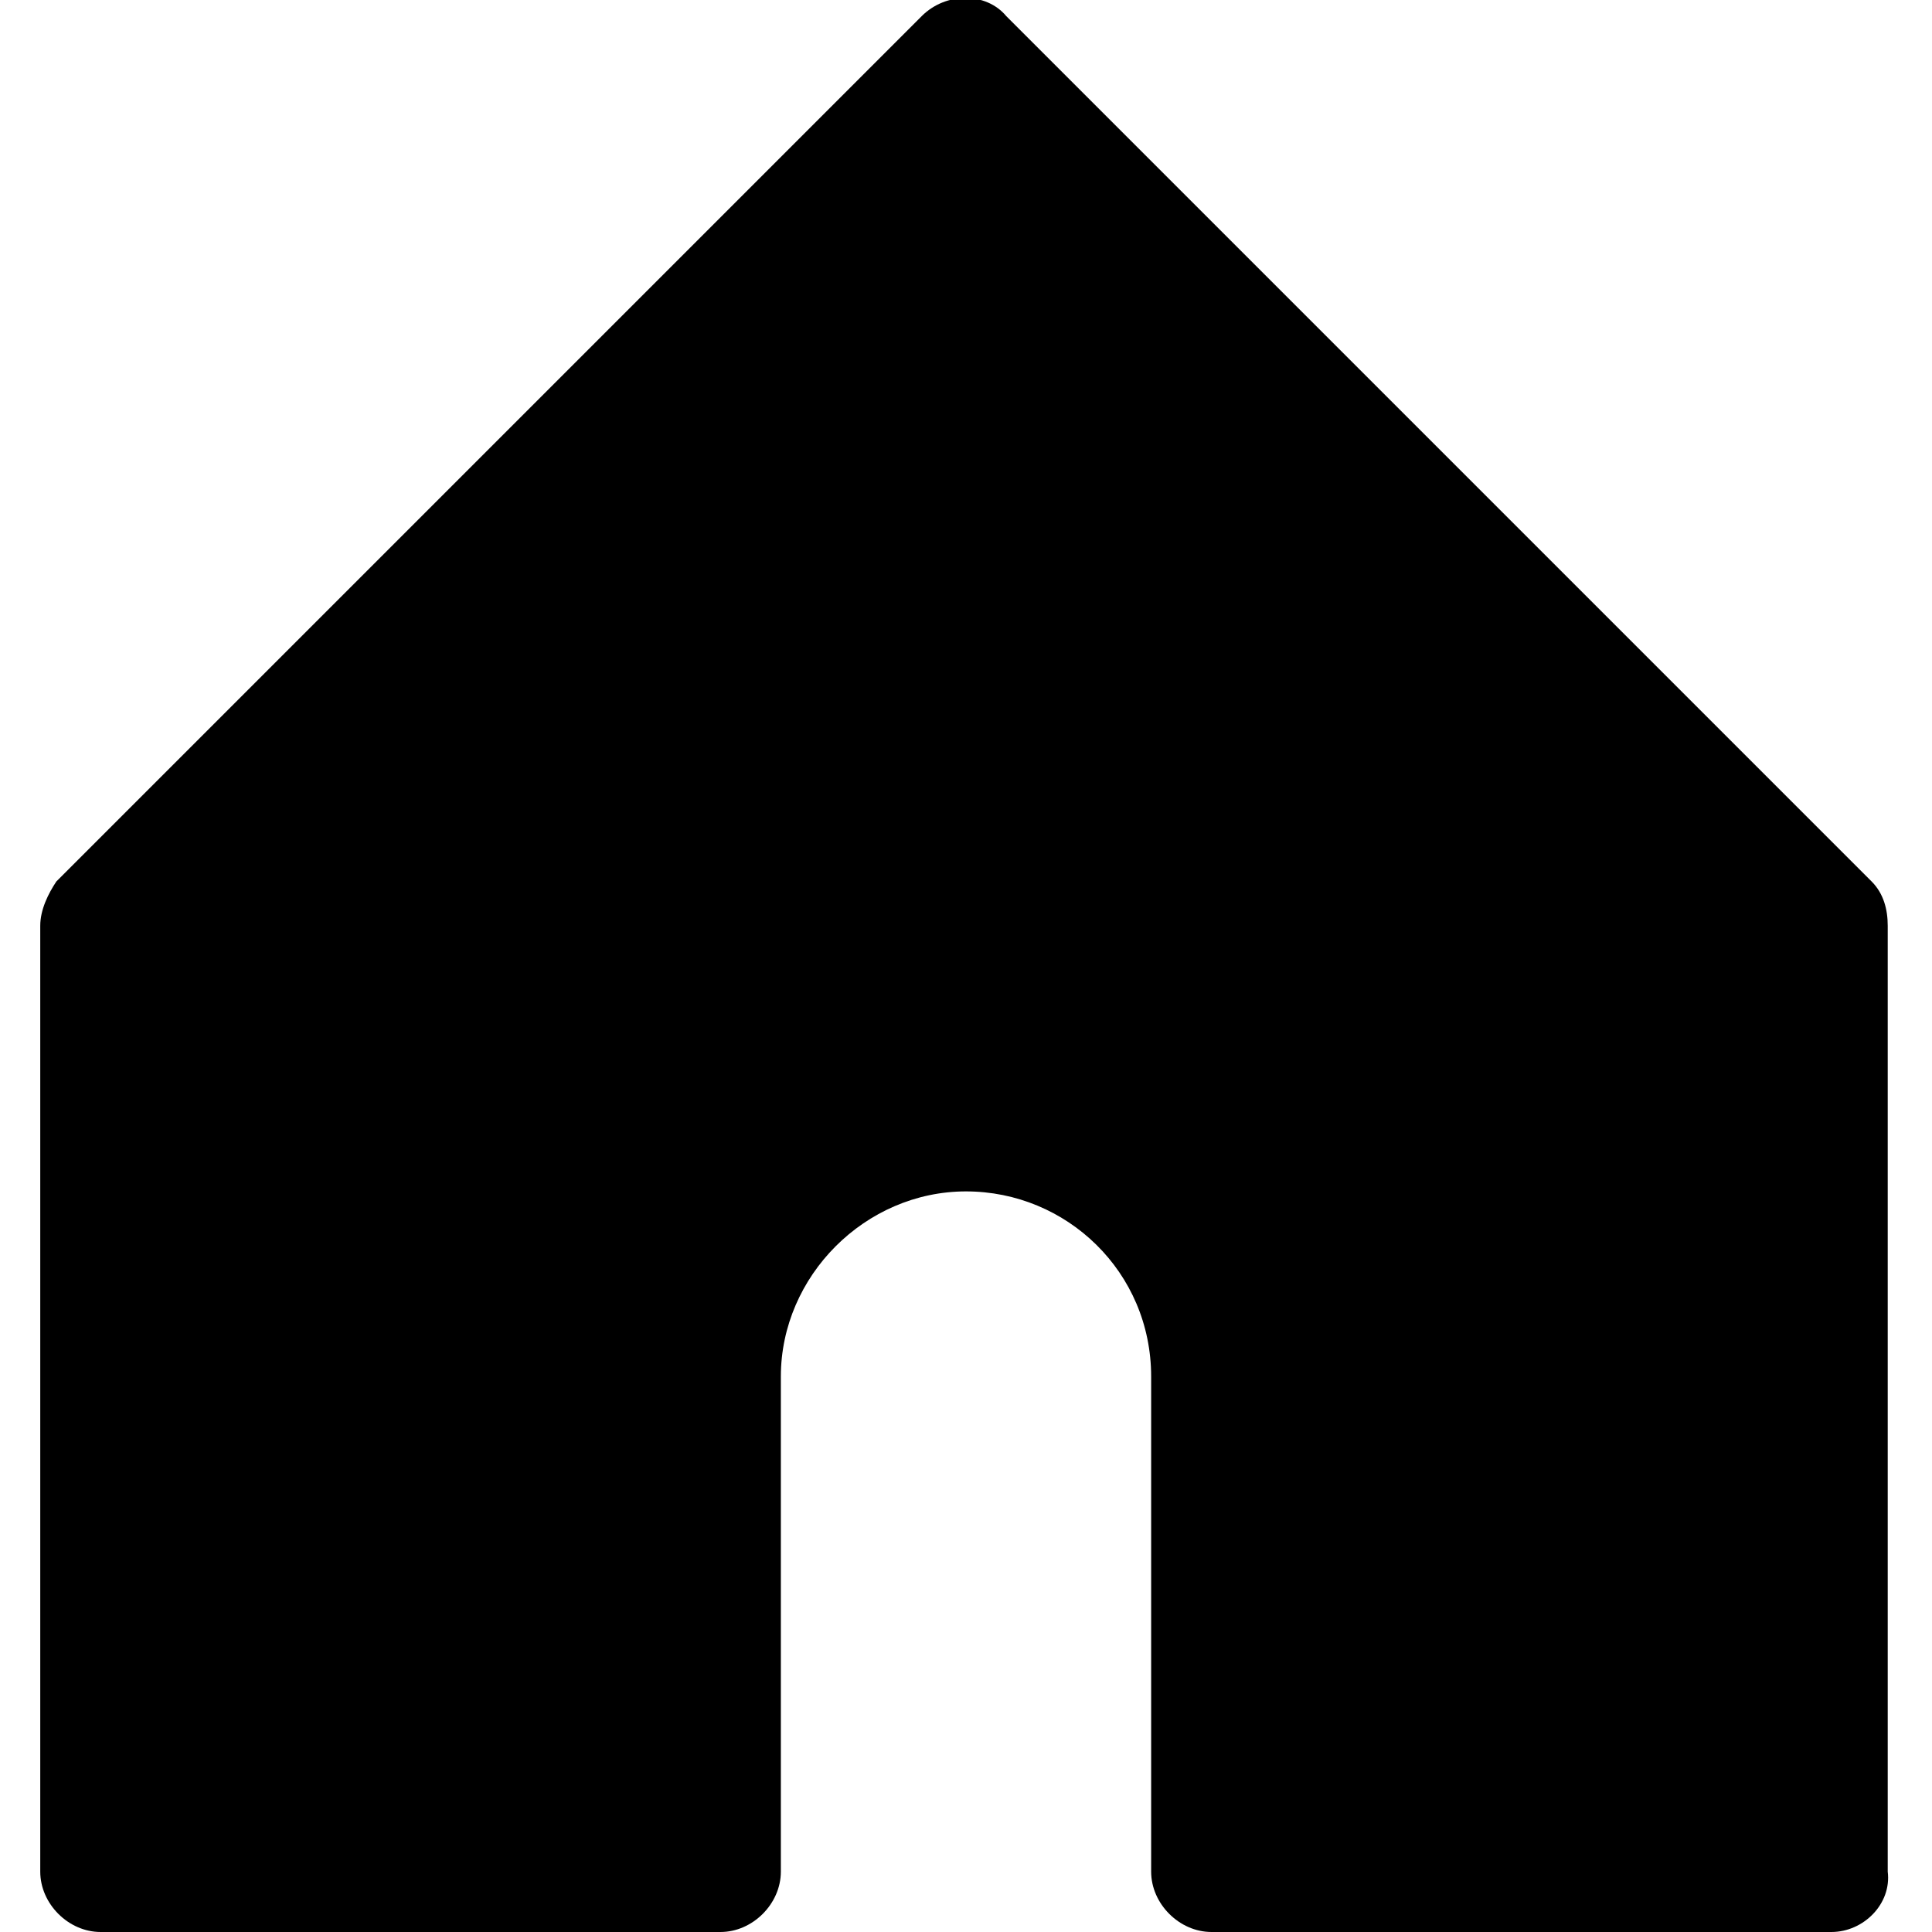
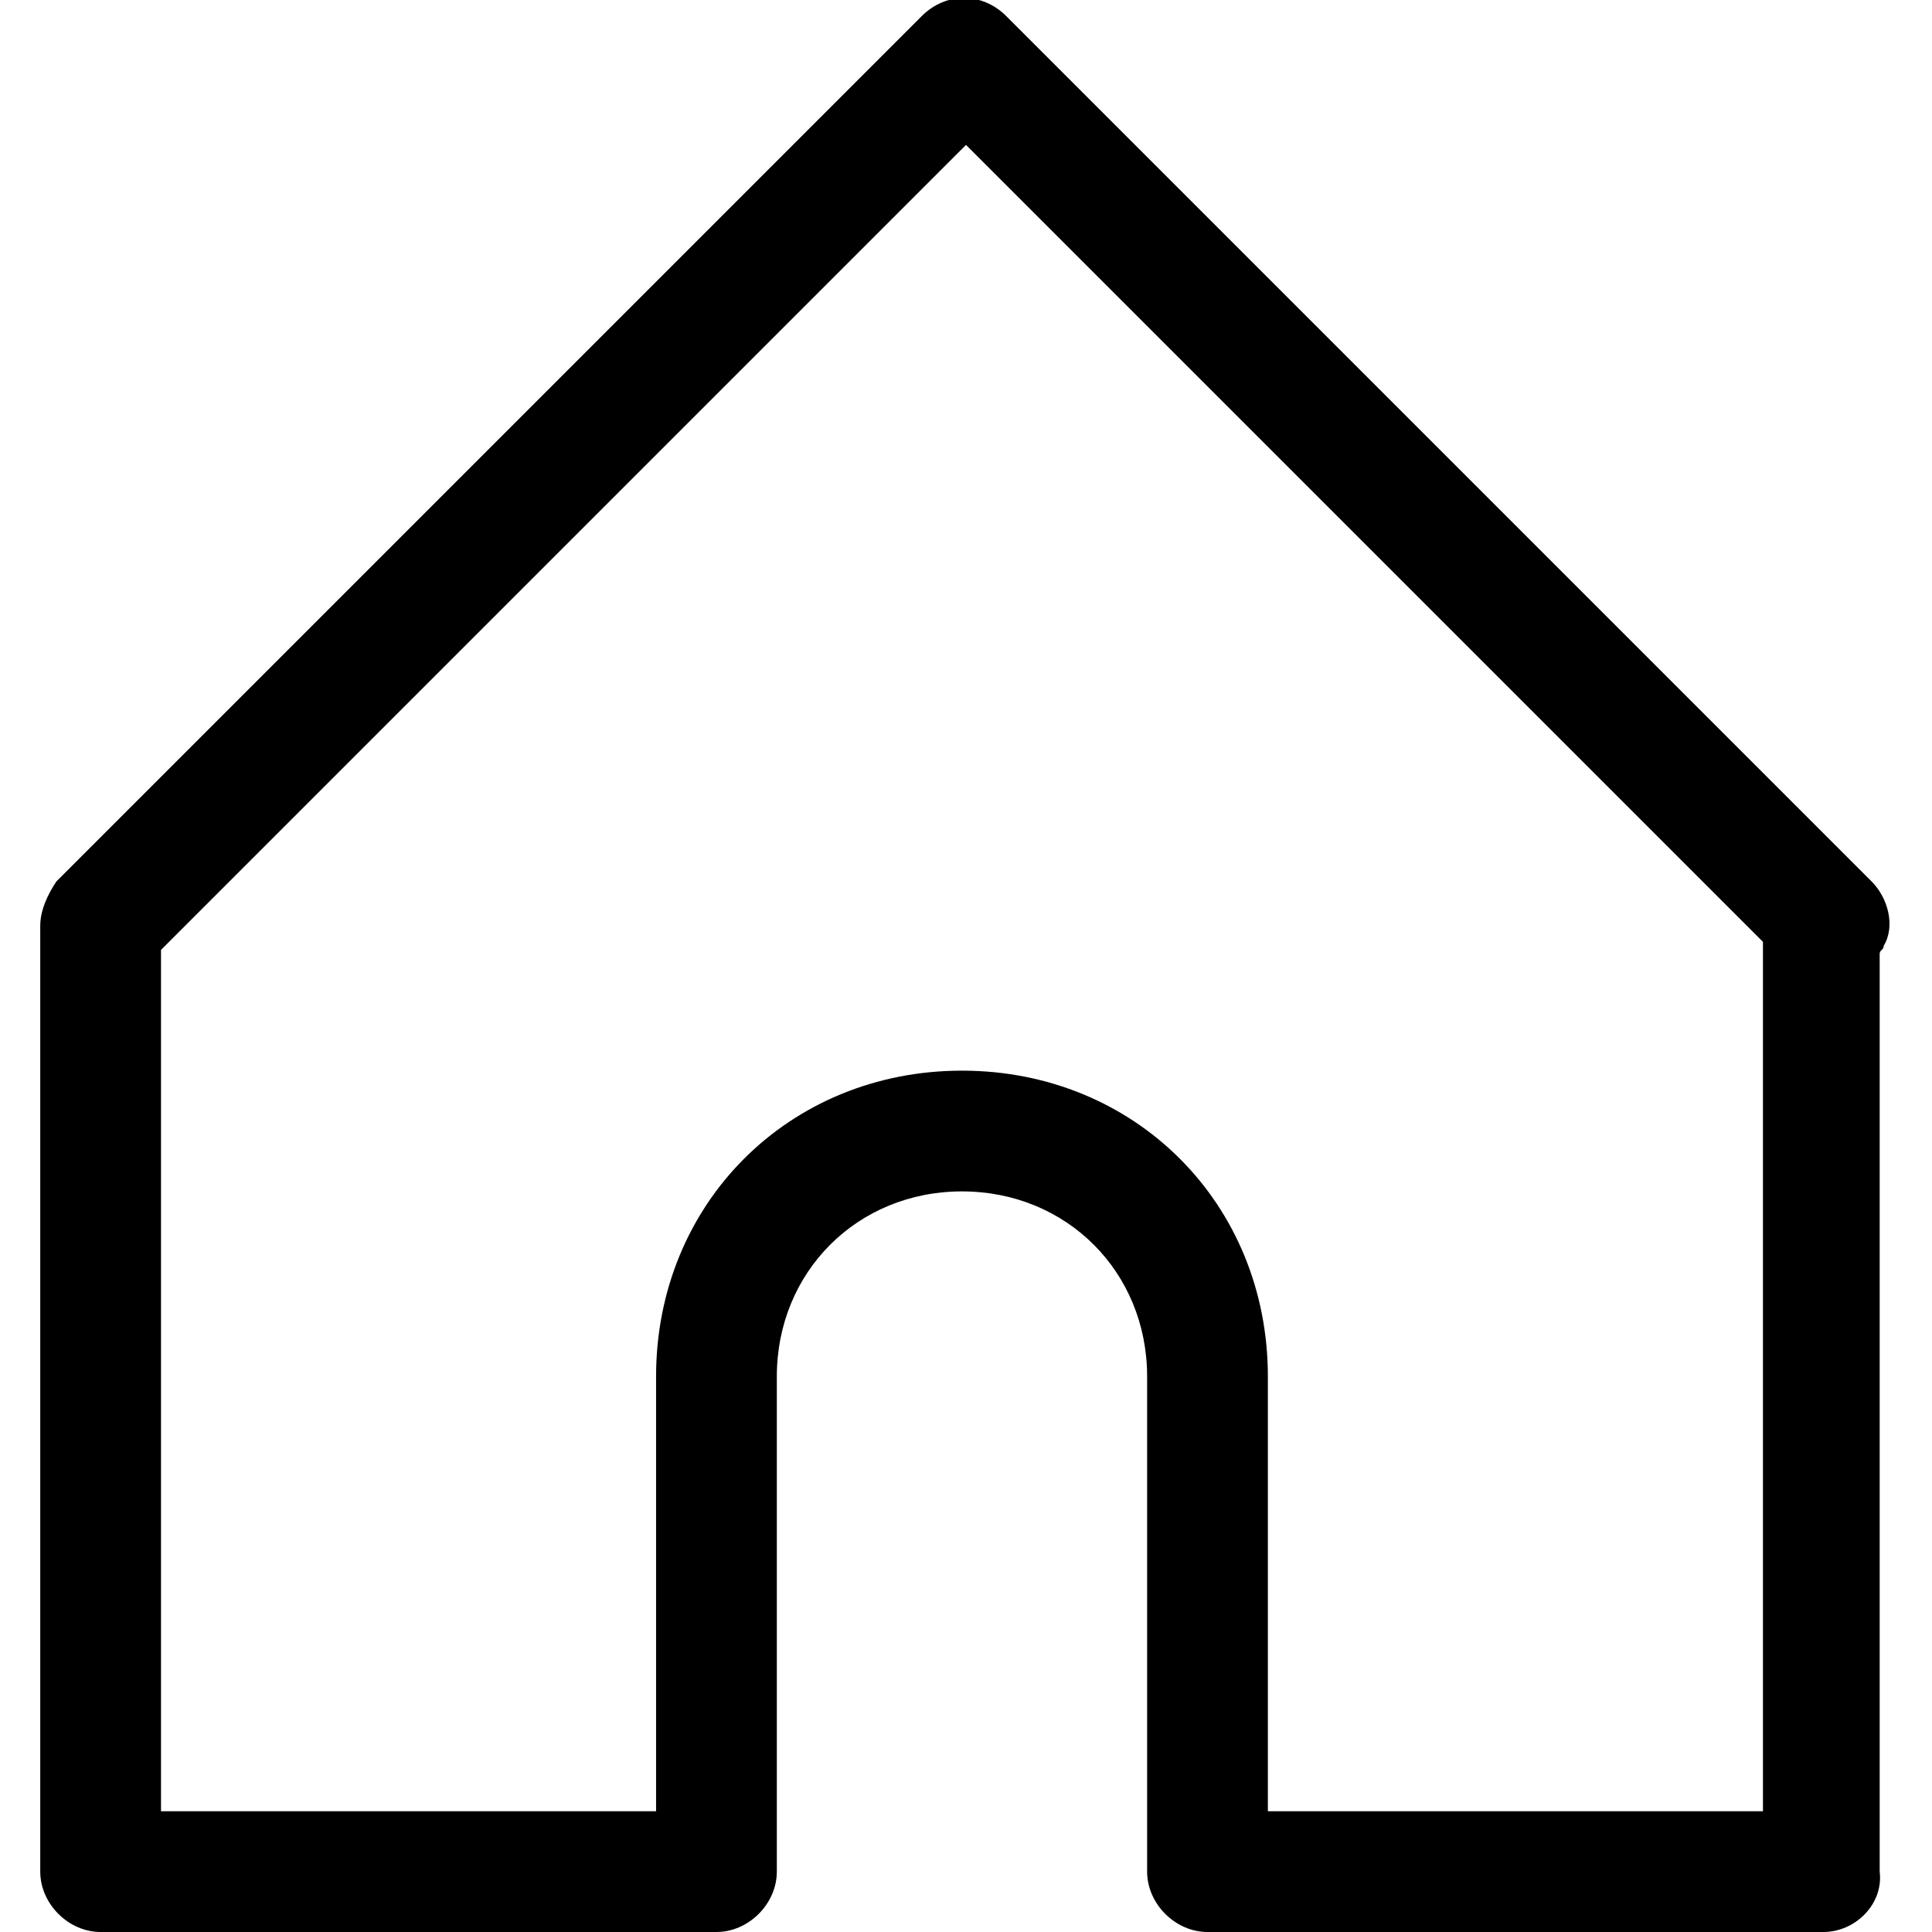
<svg xmlns="http://www.w3.org/2000/svg" aria-label="Ana Sayfa" height="22" viewBox="0 0 48 48" width="22">
-   <path fill="currentColor" d="M45.5 48H30.1c-.8 0-1.5-.7-1.5-1.5V34.2c0-2.6-2.1-4.6-4.6-4.6s-4.6 2.1-4.6 4.6v12.3c0 .8-.7 1.5-1.5 1.5H2.5c-.8 0-1.5-.7-1.5-1.5V23c0-.4.2-.8.4-1.1L22.9.4c.6-.6 1.6-.6 2.1 0l21.5 21.5c.3.3.4.7.4 1.1v23.5c.1.8-.6 1.5-1.4 1.5z" />
+   <path fill="currentColor" d="M45.3 48H30c-.8 0-1.5-.7-1.5-1.5V34.2c0-2.6-2-4.6-4.6-4.6s-4.6 2-4.6 4.6v12.3c0 .8-.7 1.5-1.5 1.5H2.5c-.8 0-1.5-.7-1.5-1.5V23c0-.4.2-.8.4-1.1L22.9.4c.6-.6 1.5-.6 2.1 0l21.5 21.5c.4.4.6 1.1.3 1.6 0 .1-.1.1-.1.2v22.8c.1.8-.6 1.5-1.4 1.5zm-13.8-3h12.3V23.4L24 3.6l-20 20V45h12.3V34.2c0-4.3 3.3-7.6 7.6-7.6s7.6 3.3 7.6 7.6V45z" />
</svg>
